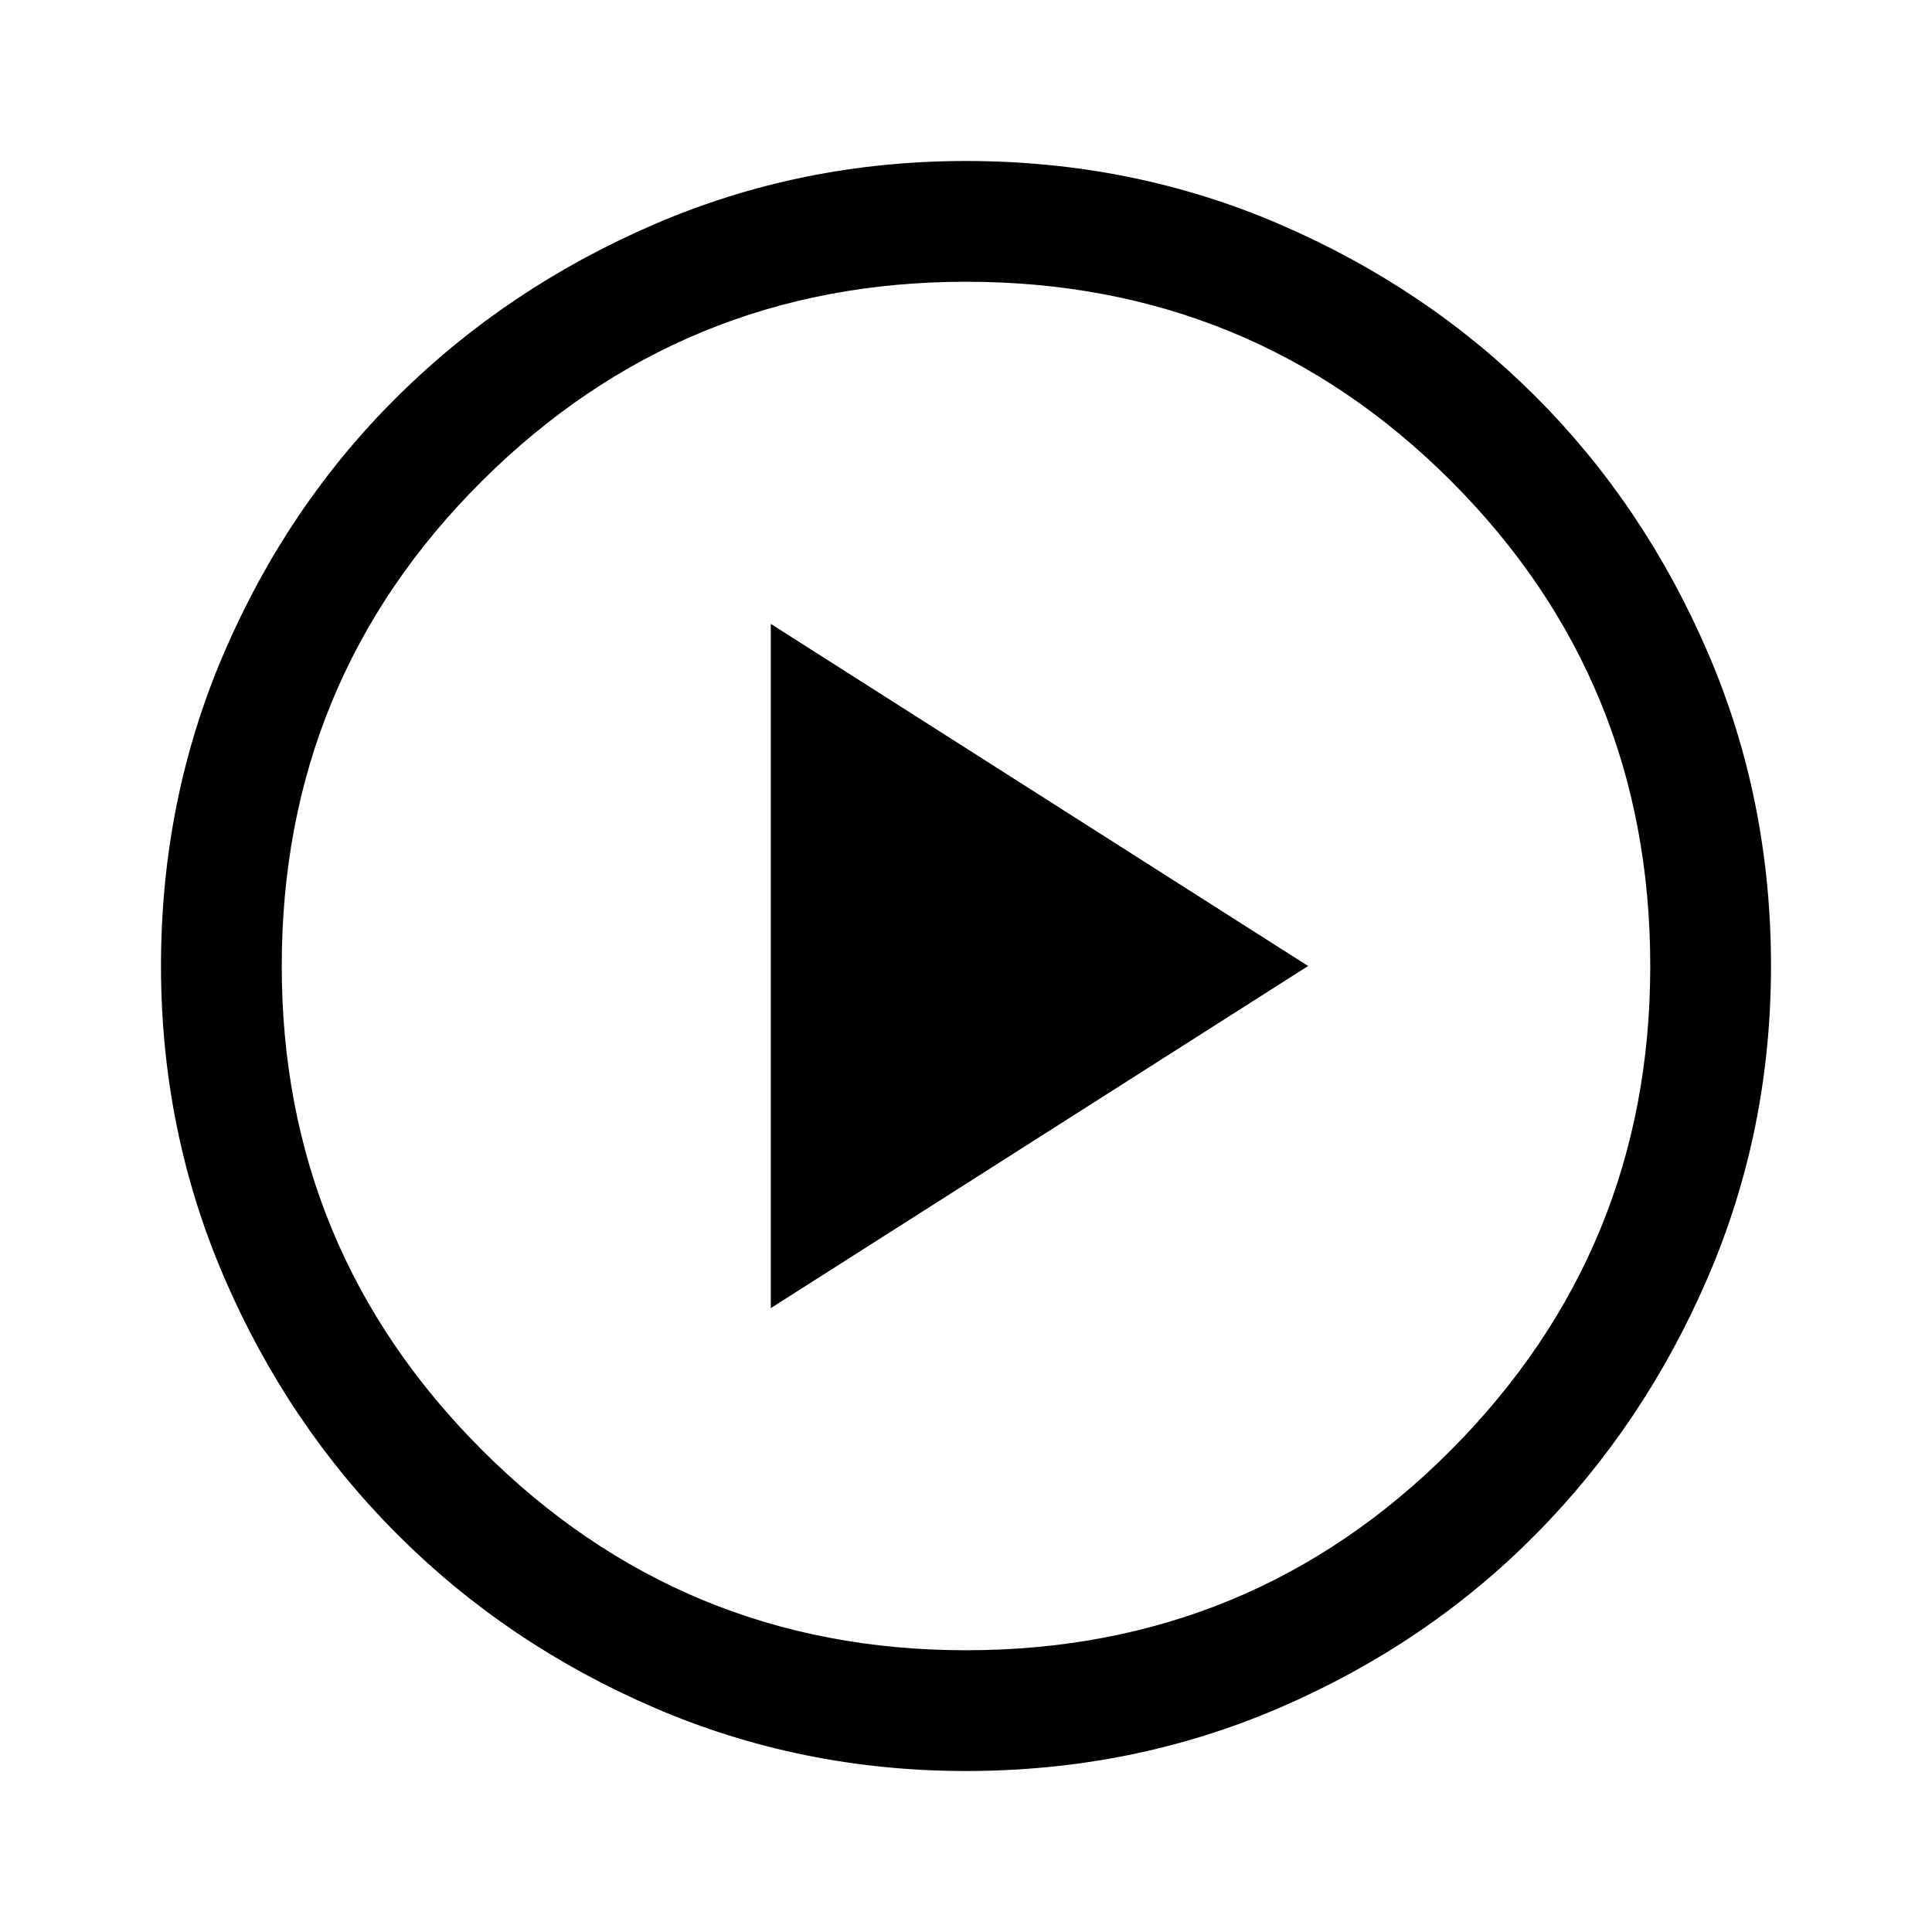
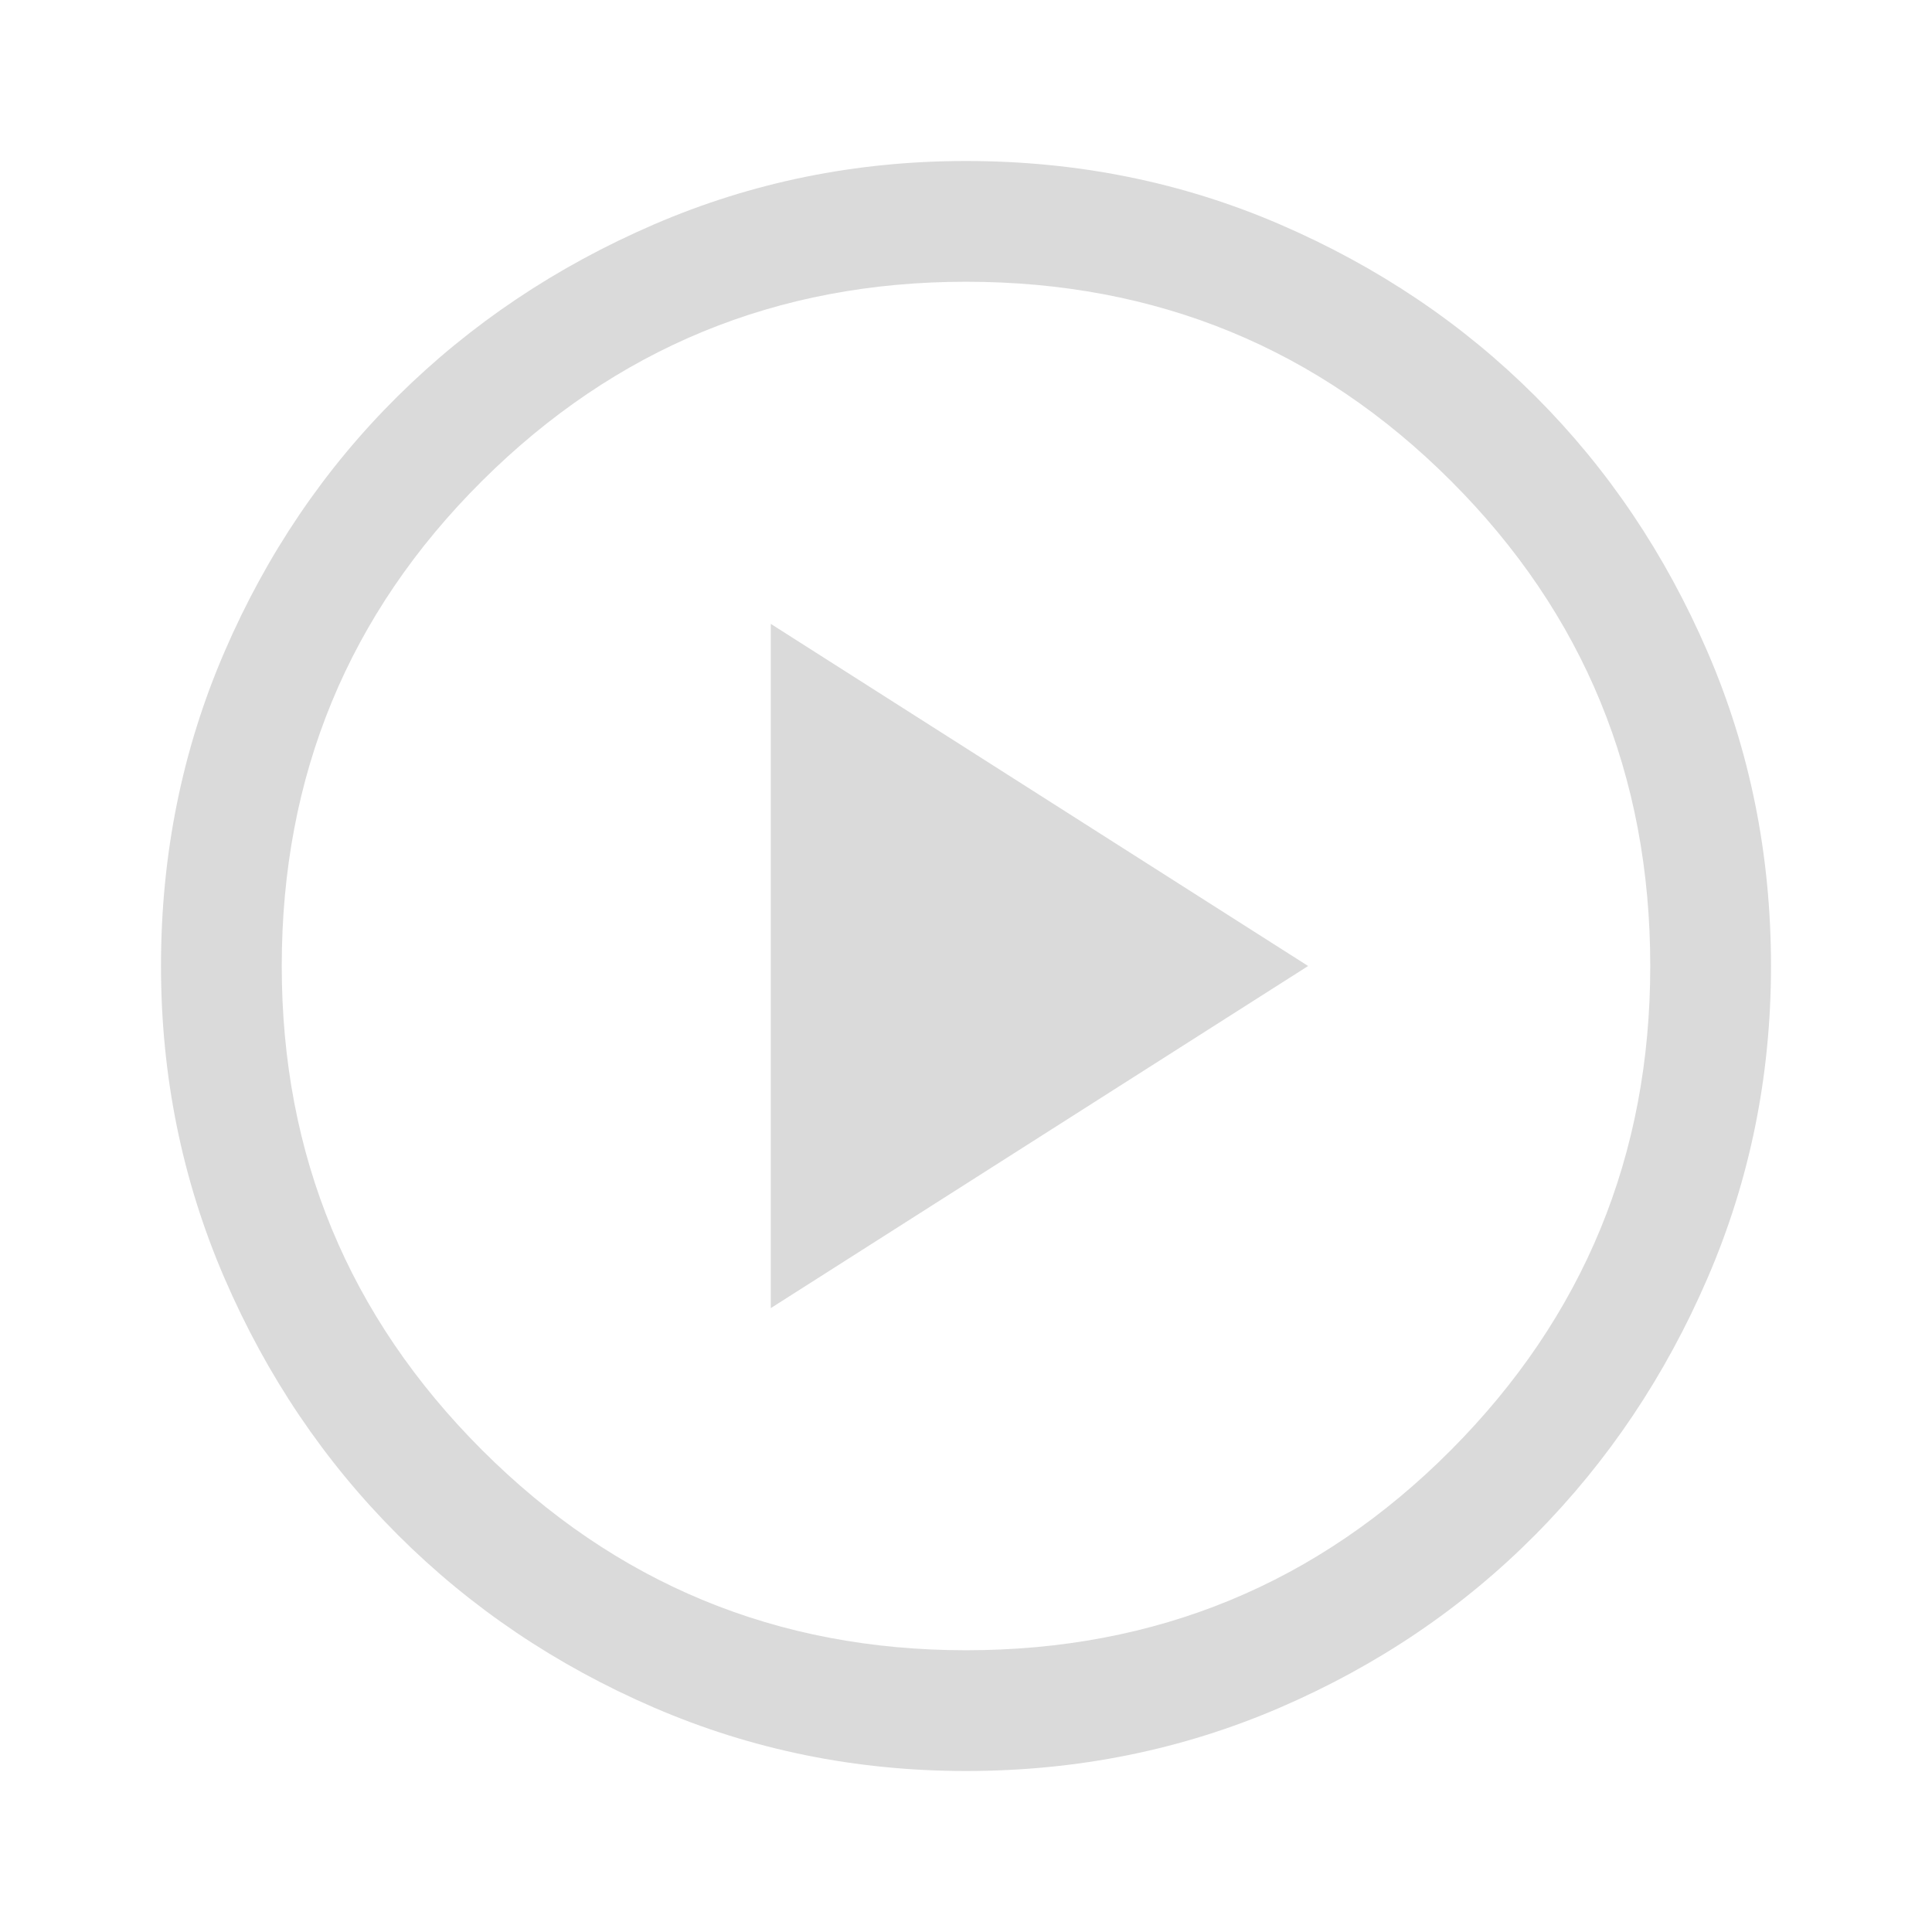
- <svg xmlns="http://www.w3.org/2000/svg" height="48" viewBox="0 -960 960 960" width="48">
+ <svg xmlns="http://www.w3.org/2000/svg" height="48" viewBox="0 -960 960 960" width="48" style="fill: rgba(218, 218, 218, 1);">
  <path d="m383-310 267-170-267-170v340Zm97 230q-82 0-155-31.5t-127.5-86Q143-252 111.5-325T80-480q0-83 31.5-156t86-127Q252-817 325-848.5T480-880q83 0 156 31.5T763-763q54 54 85.5 127T880-480q0 82-31.5 155T763-197.5q-54 54.5-127 86T480-80Zm0-60q142 0 241-99.5T820-480q0-142-99-241t-241-99q-141 0-240.5 99T140-480q0 141 99.5 240.5T480-140Zm0-340Z" />
</svg>
